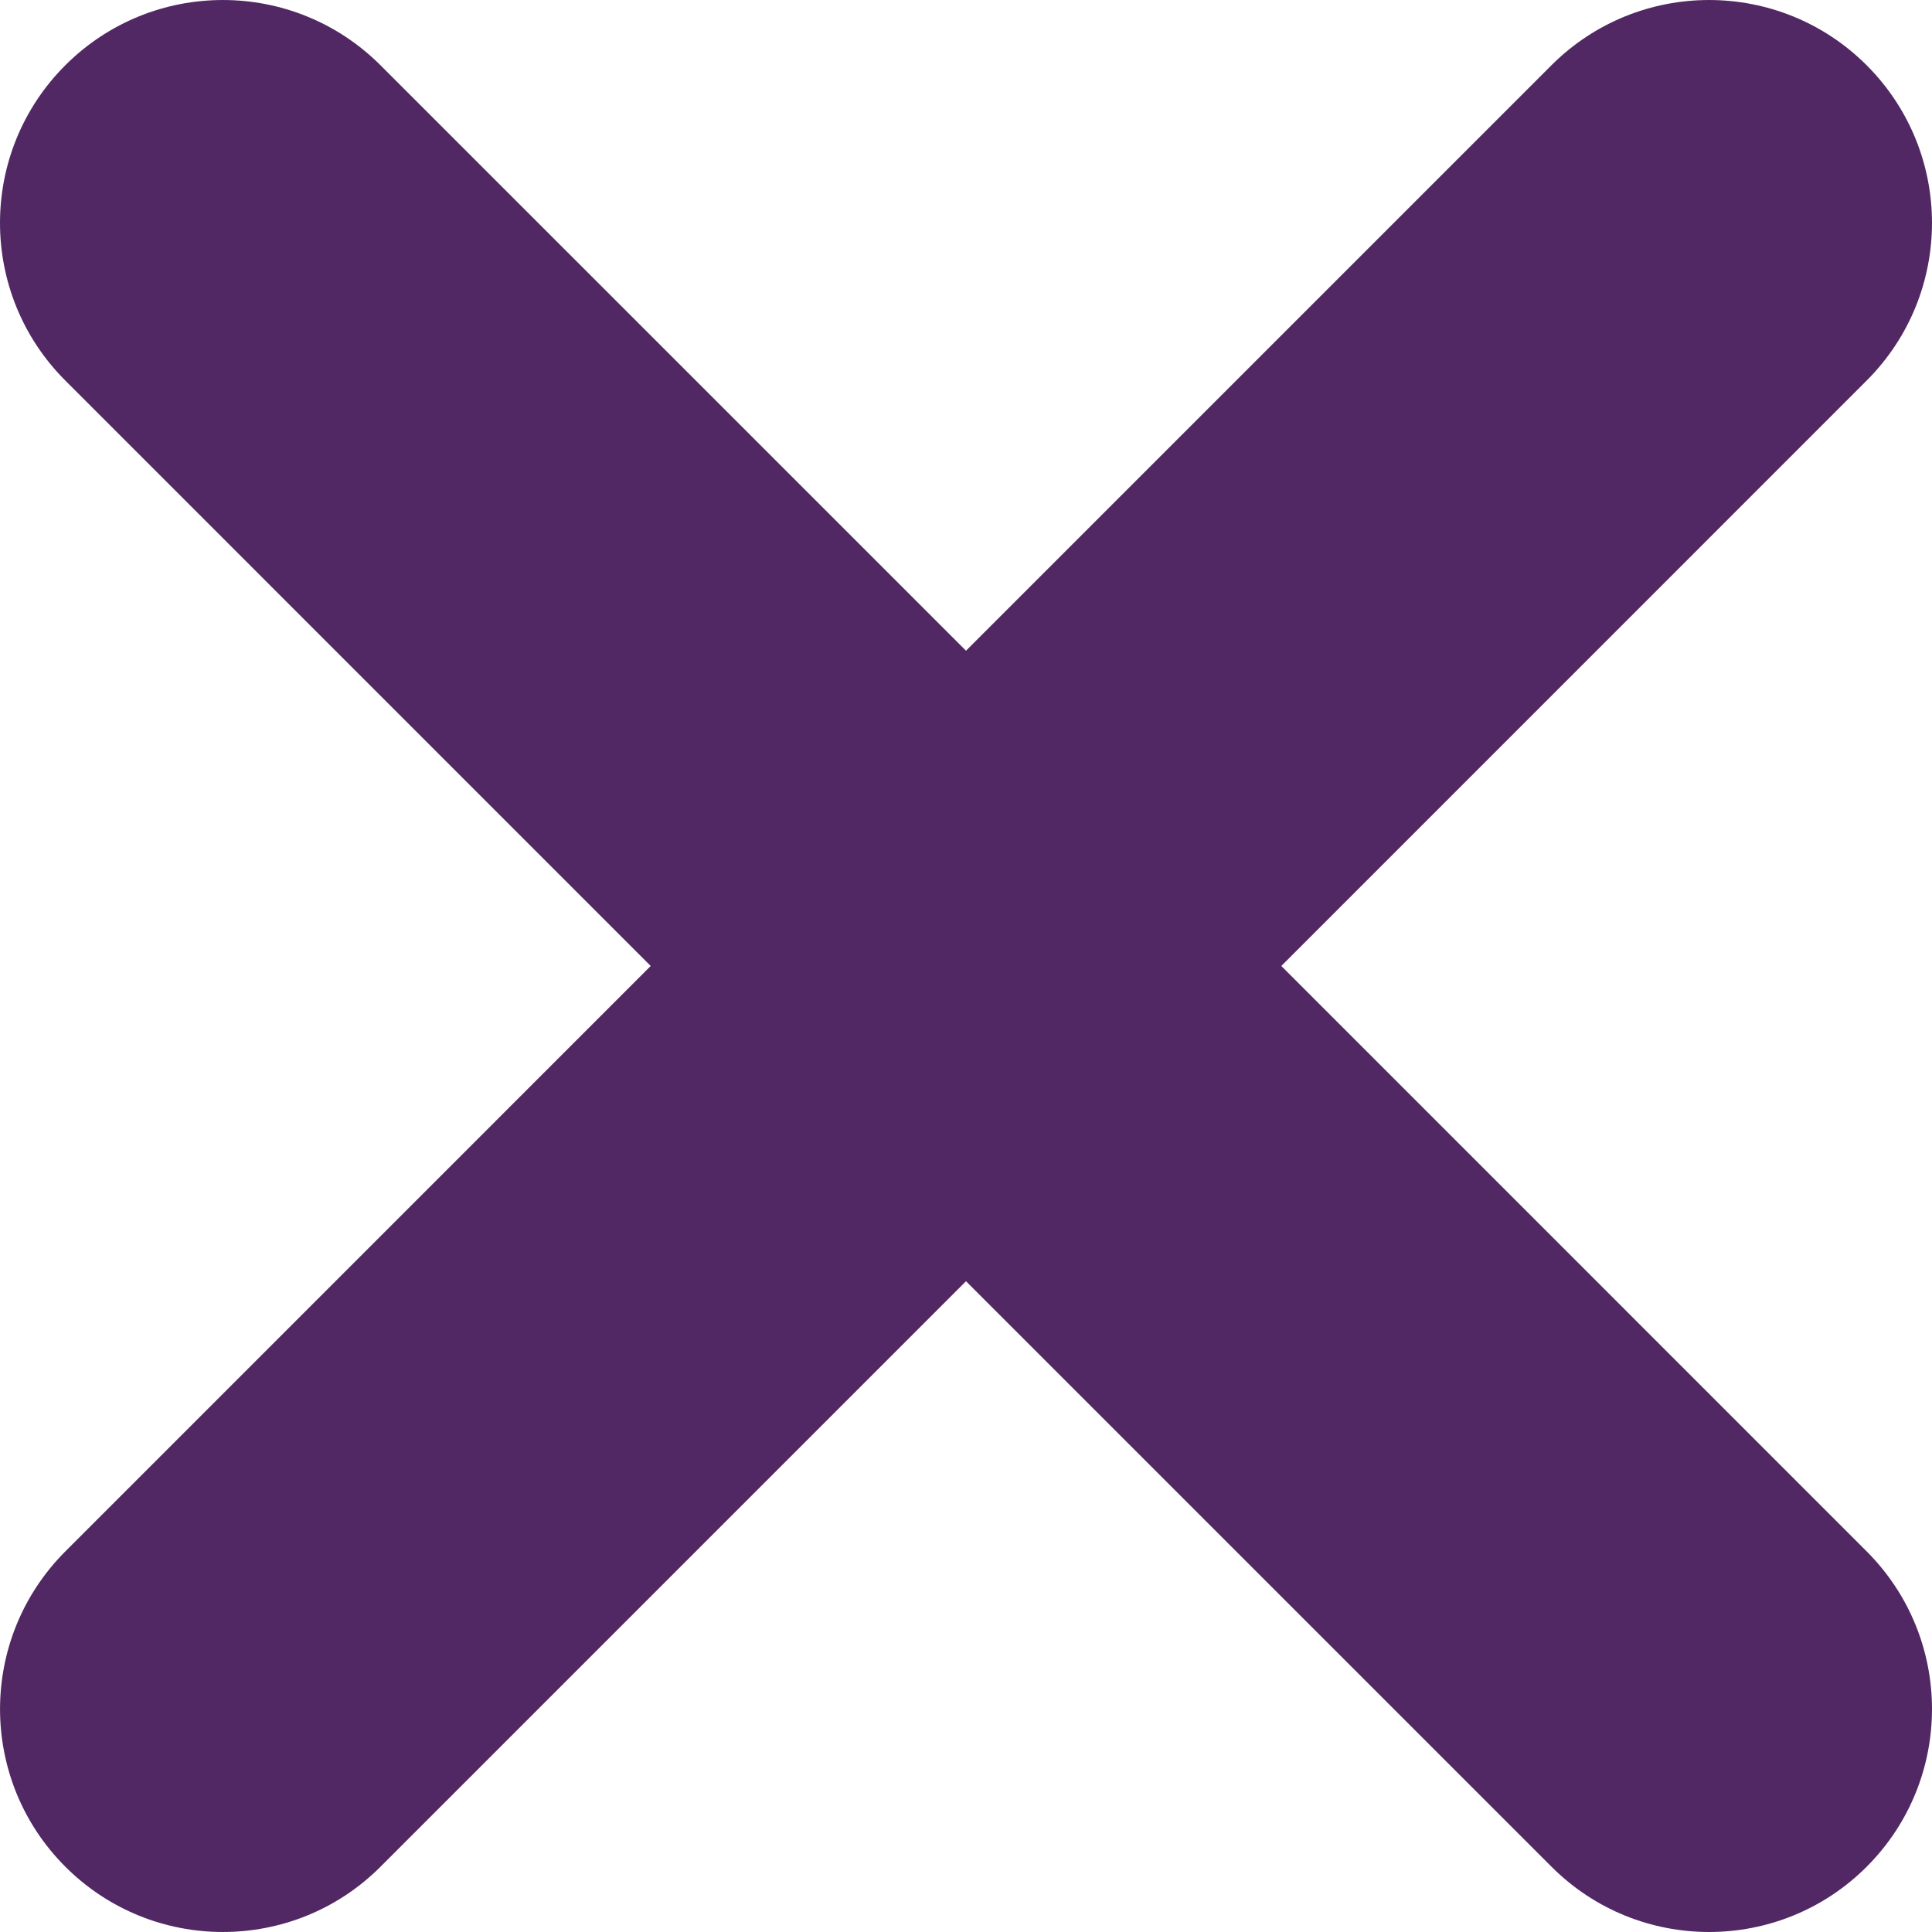
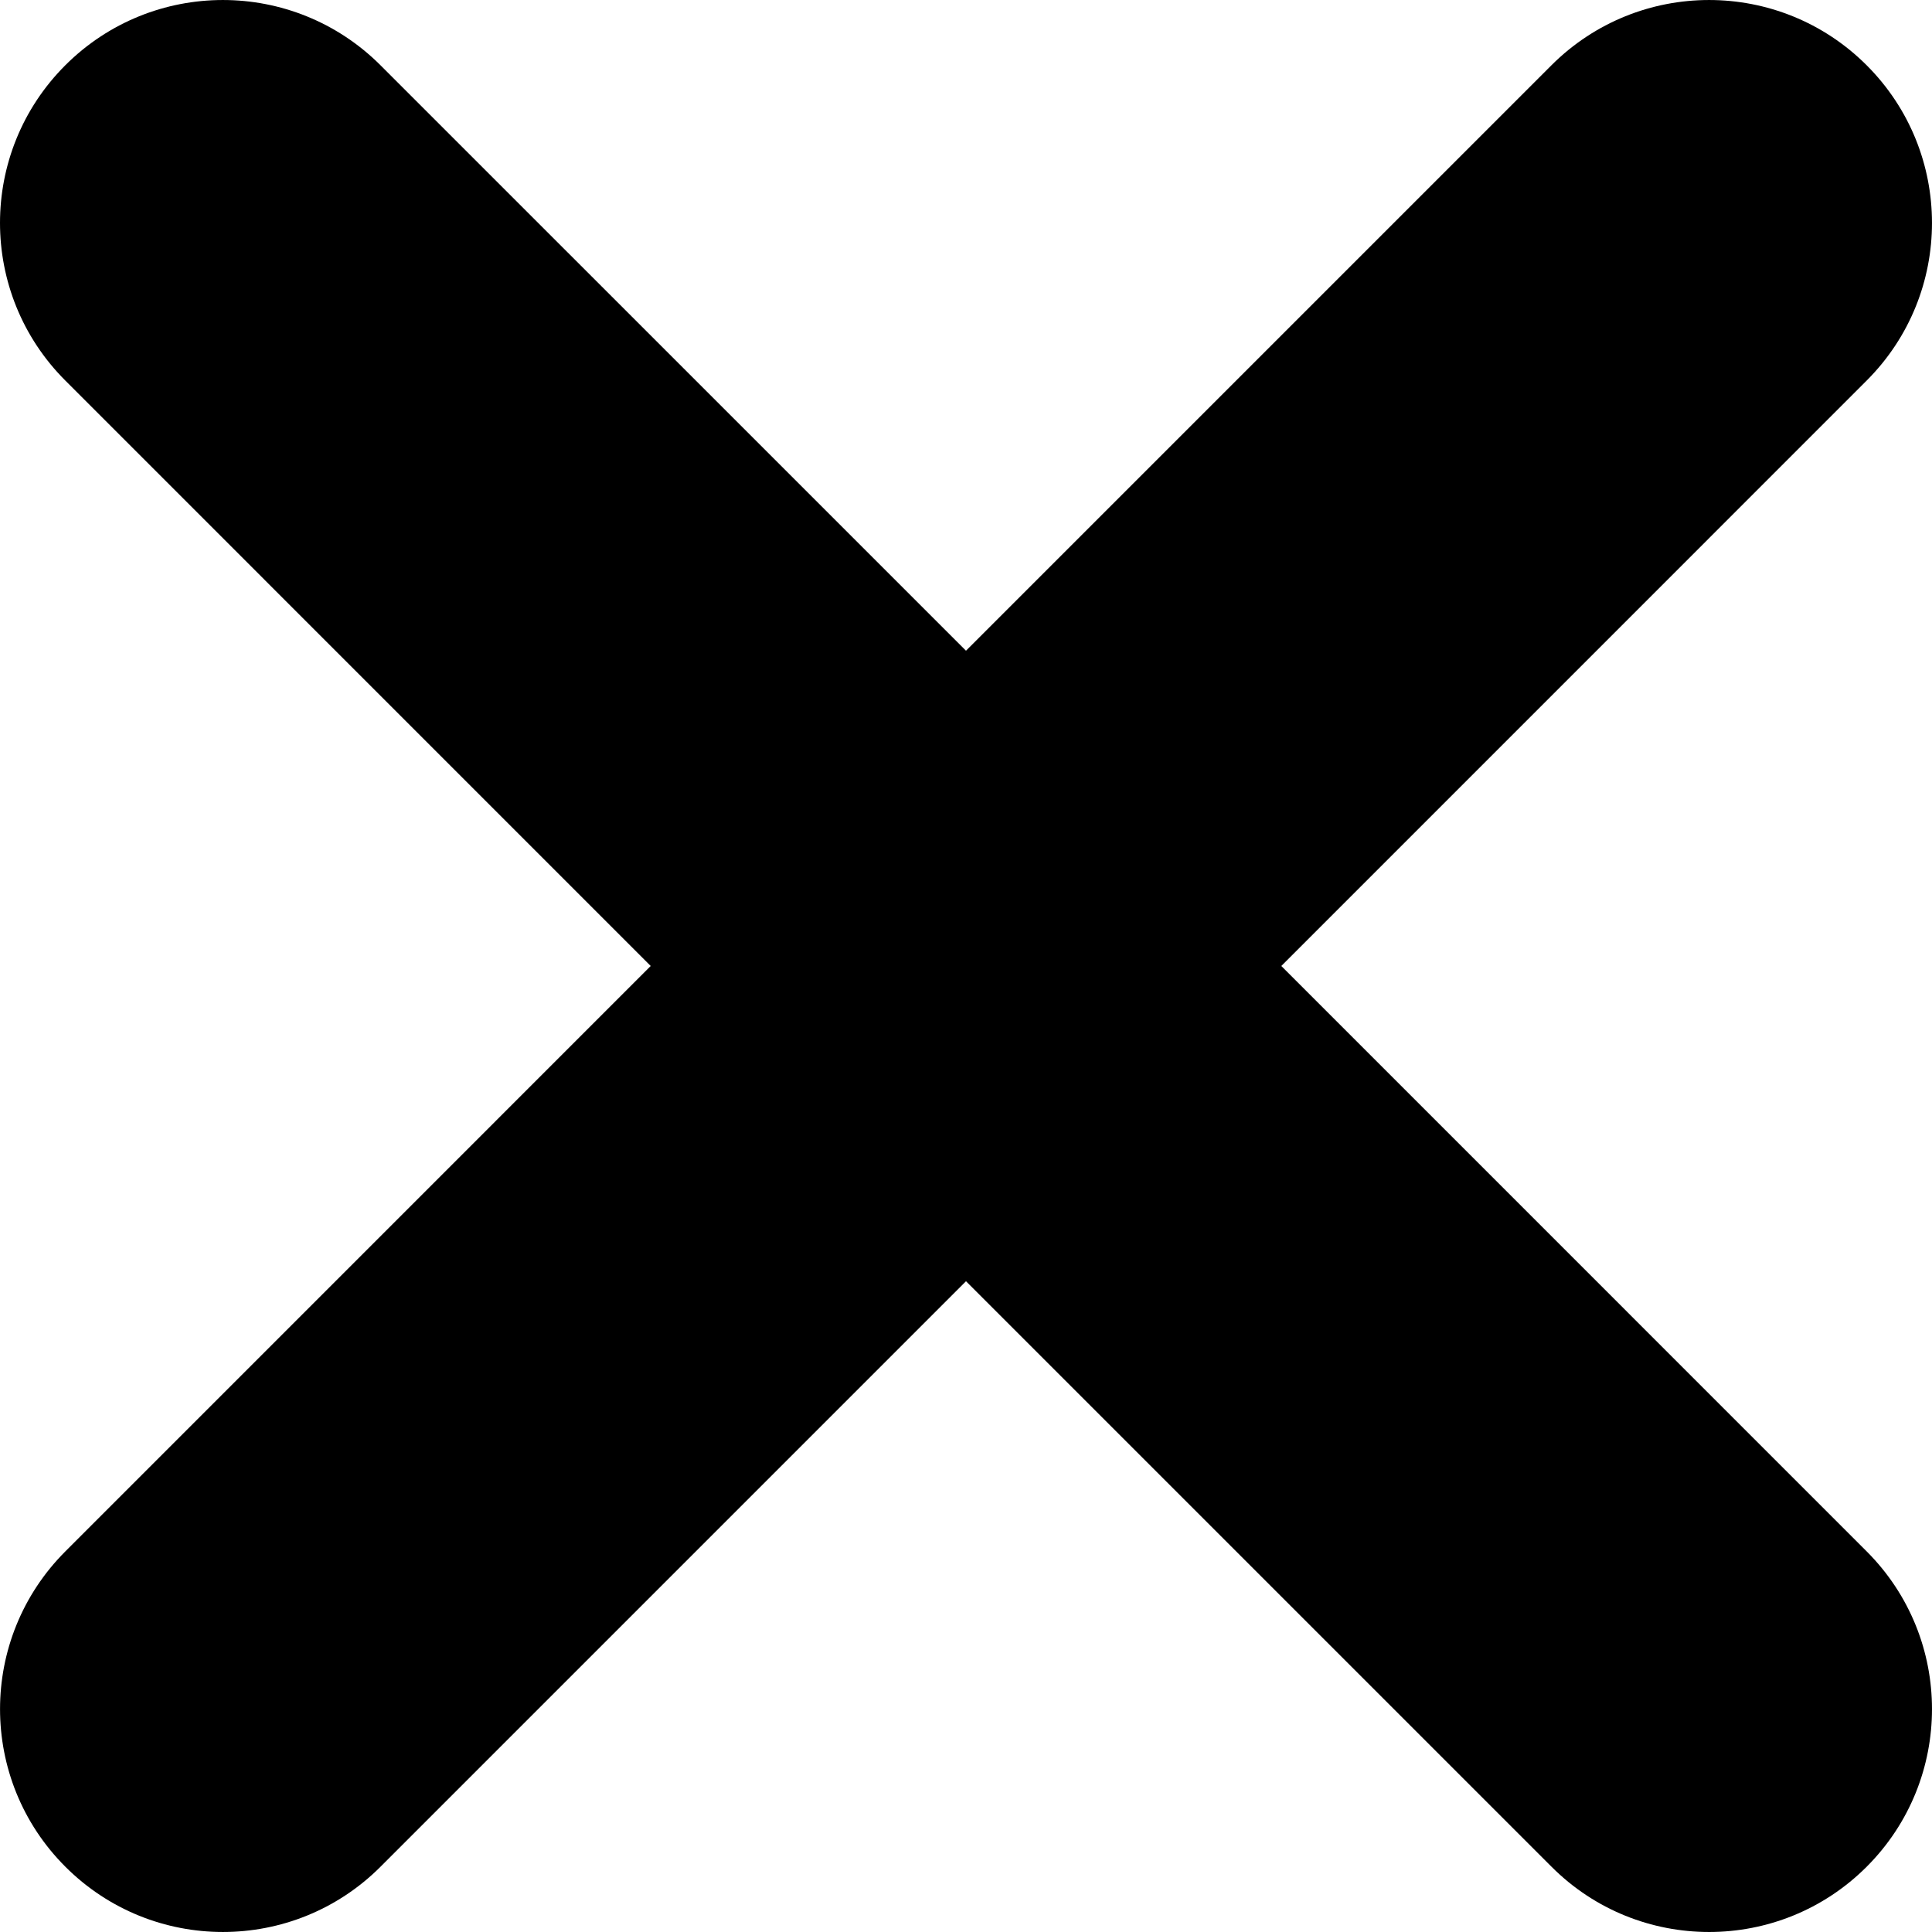
<svg xmlns="http://www.w3.org/2000/svg" version="1.1" id="Capa_1" x="0px" y="0px" width="348.333px" height="348.334px" viewBox="0 0 348.333 348.334" style="enable-background:new 0 0 348.333 348.334;" xml:space="preserve">
  <g>
-     <path fill="#512863" d="M336.559,68.611L231.016,174.165l105.543,105.549c15.699,15.705,15.699,41.145,0,56.85   c-7.844,7.844-18.128,11.769-28.407,11.769c-10.296,0-20.581-3.919-28.419-11.769L174.167,231.003L68.609,336.563   c-7.843,7.844-18.128,11.769-28.416,11.769c-10.285,0-20.563-3.919-28.413-11.769c-15.699-15.698-15.699-41.139,0-56.85   l105.54-105.549L11.774,68.611c-15.699-15.699-15.699-41.145,0-56.844c15.696-15.687,41.127-15.687,56.829,0l105.563,105.554   L279.721,11.767c15.705-15.687,41.139-15.687,56.832,0C352.258,27.466,352.258,52.912,336.559,68.611z" />
+     <path d="M336.559,68.611L231.016,174.165l105.543,105.549c15.699,15.705,15.699,41.145,0,56.85   c-7.844,7.844-18.128,11.769-28.407,11.769c-10.296,0-20.581-3.919-28.419-11.769L174.167,231.003L68.609,336.563   c-7.843,7.844-18.128,11.769-28.416,11.769c-10.285,0-20.563-3.919-28.413-11.769c-15.699-15.698-15.699-41.139,0-56.85   l105.54-105.549L11.774,68.611c-15.699-15.699-15.699-41.145,0-56.844c15.696-15.687,41.127-15.687,56.829,0l105.563,105.554   L279.721,11.767c15.705-15.687,41.139-15.687,56.832,0C352.258,27.466,352.258,52.912,336.559,68.611z" />
  </g>
+   <g>
+ </g>
+   <g>
+ </g>
+   <g>
+ </g>
+   <g>
+ </g>
+   <g>
+ </g>
+   <g>
+ </g>
+   <g>
+ </g>
+   <g>
+ </g>
+   <g>
+ </g>
+   <g>
+ </g>
+   <g>
+ </g>
+   <g>
+ </g>
+   <g>
+ </g>
+   <g>
+ </g>
+   <g>
+ </g>
</svg>
